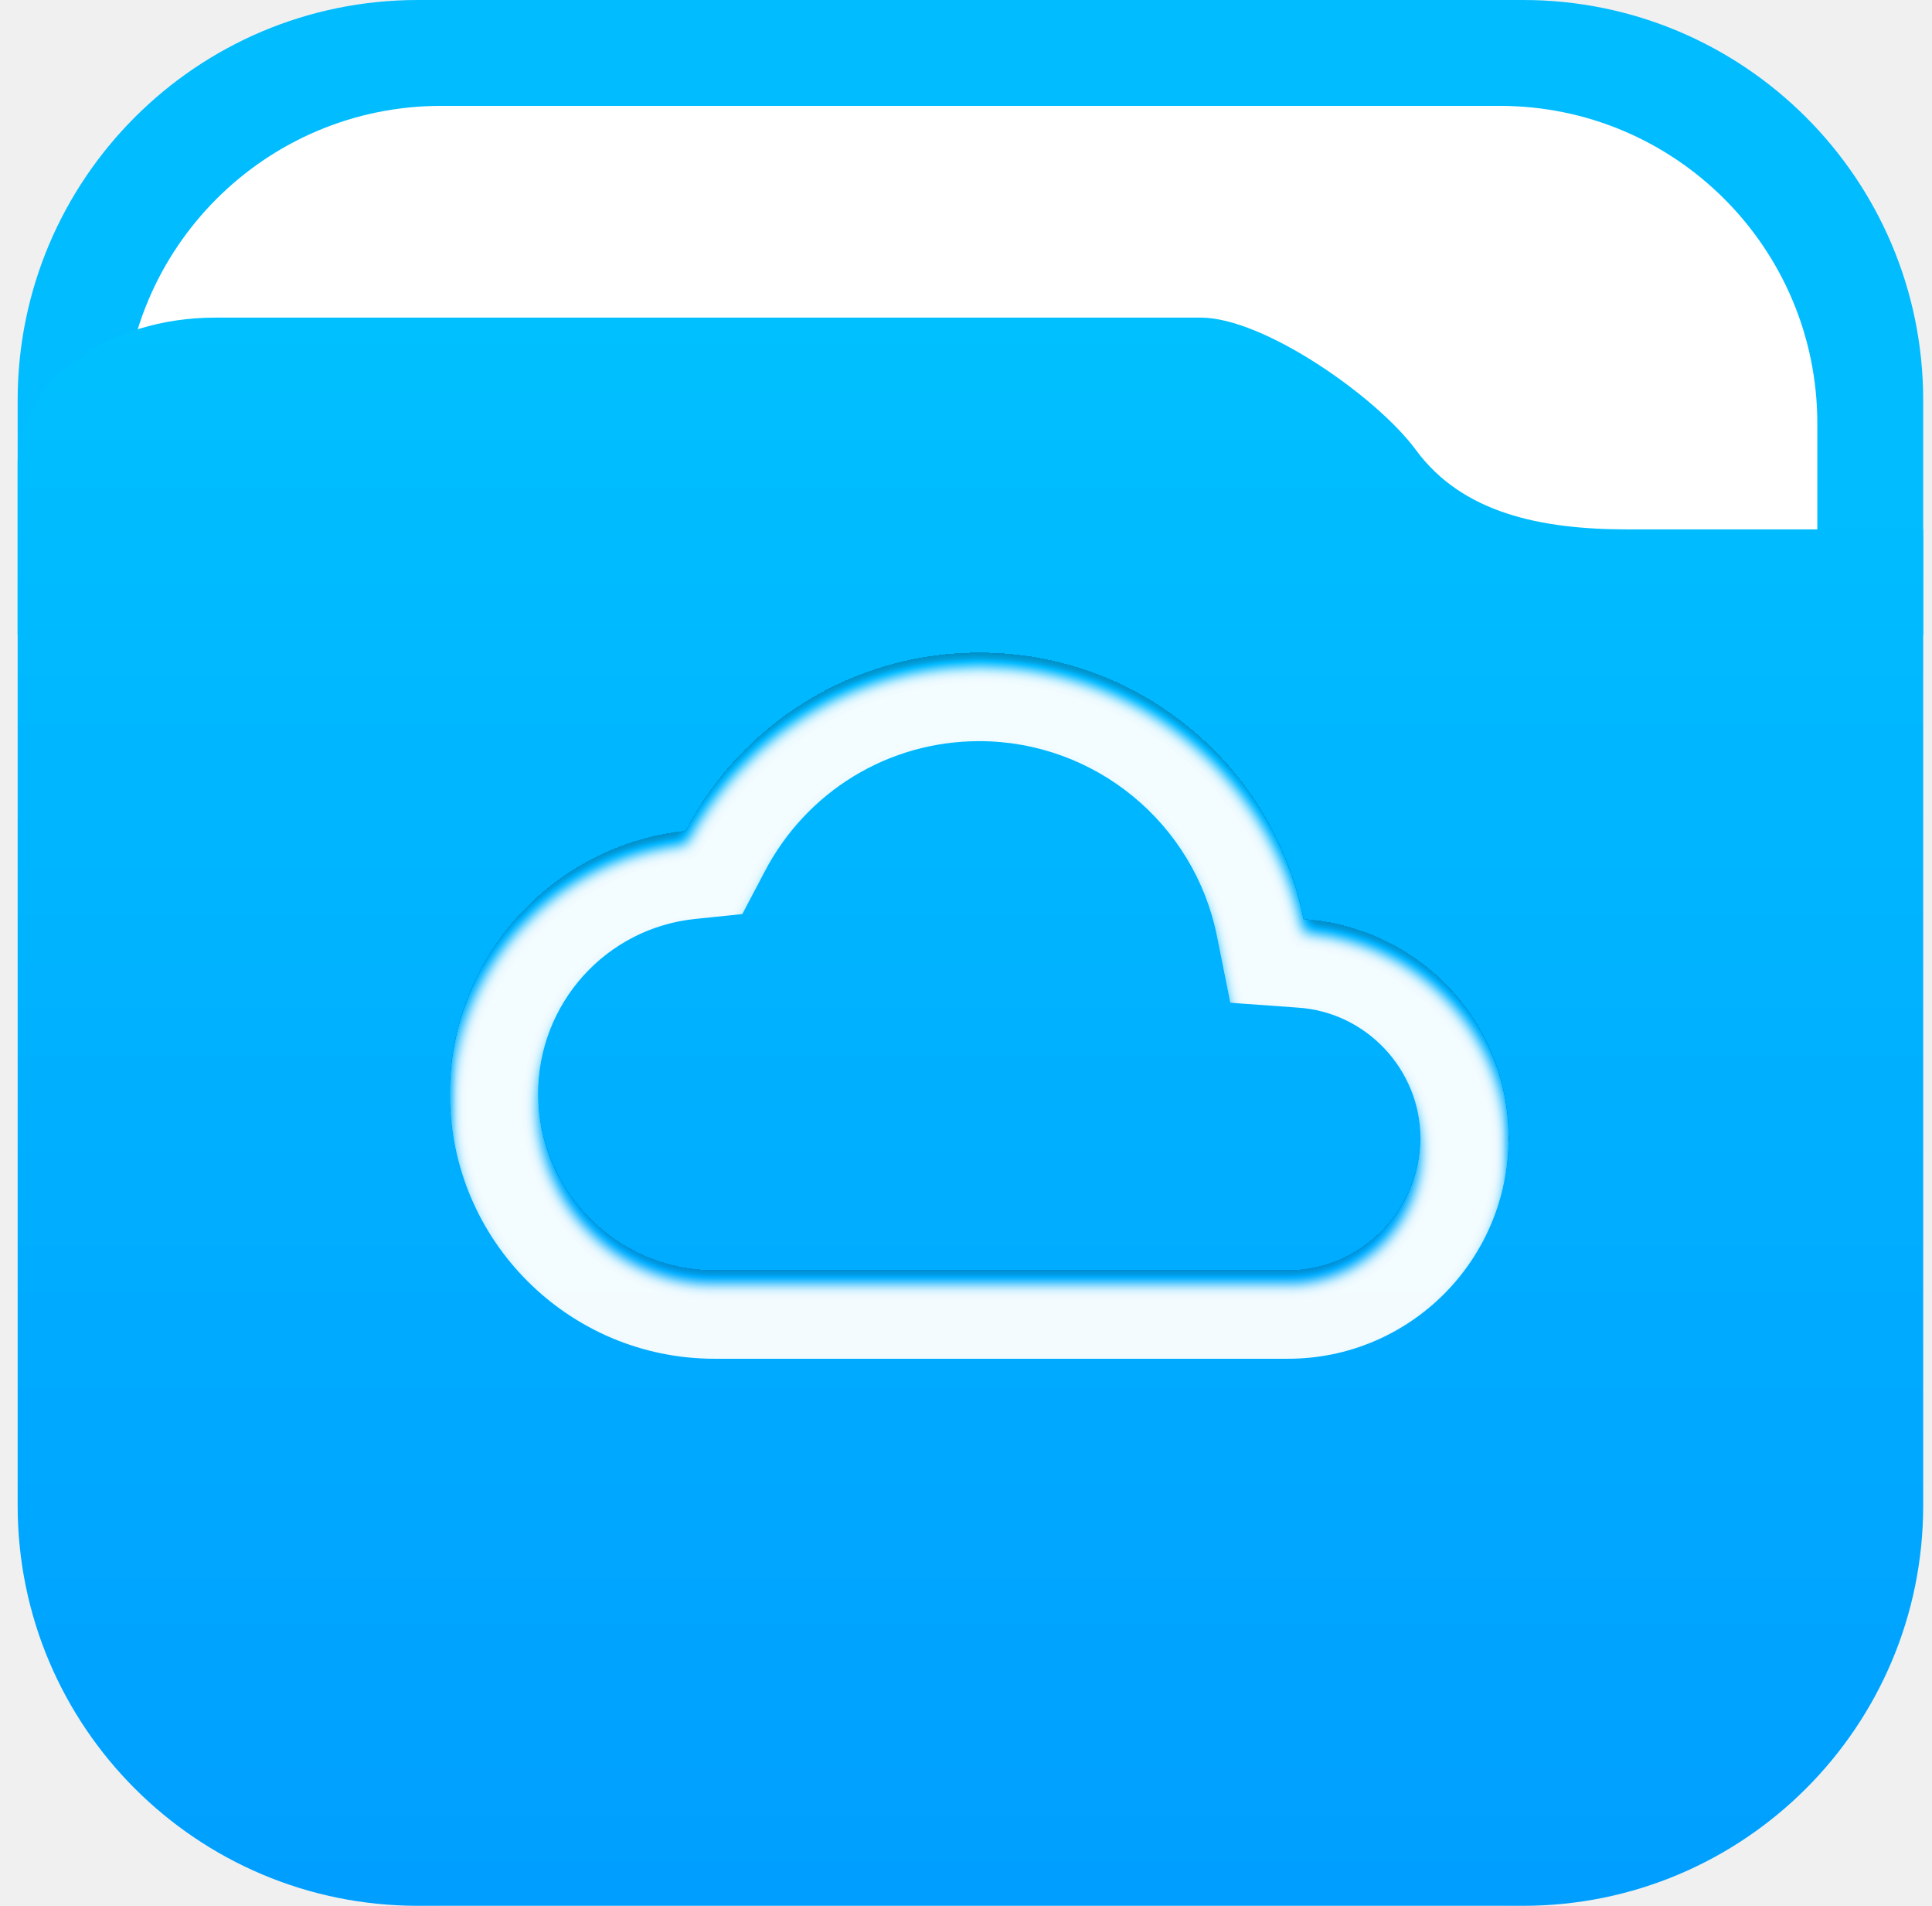
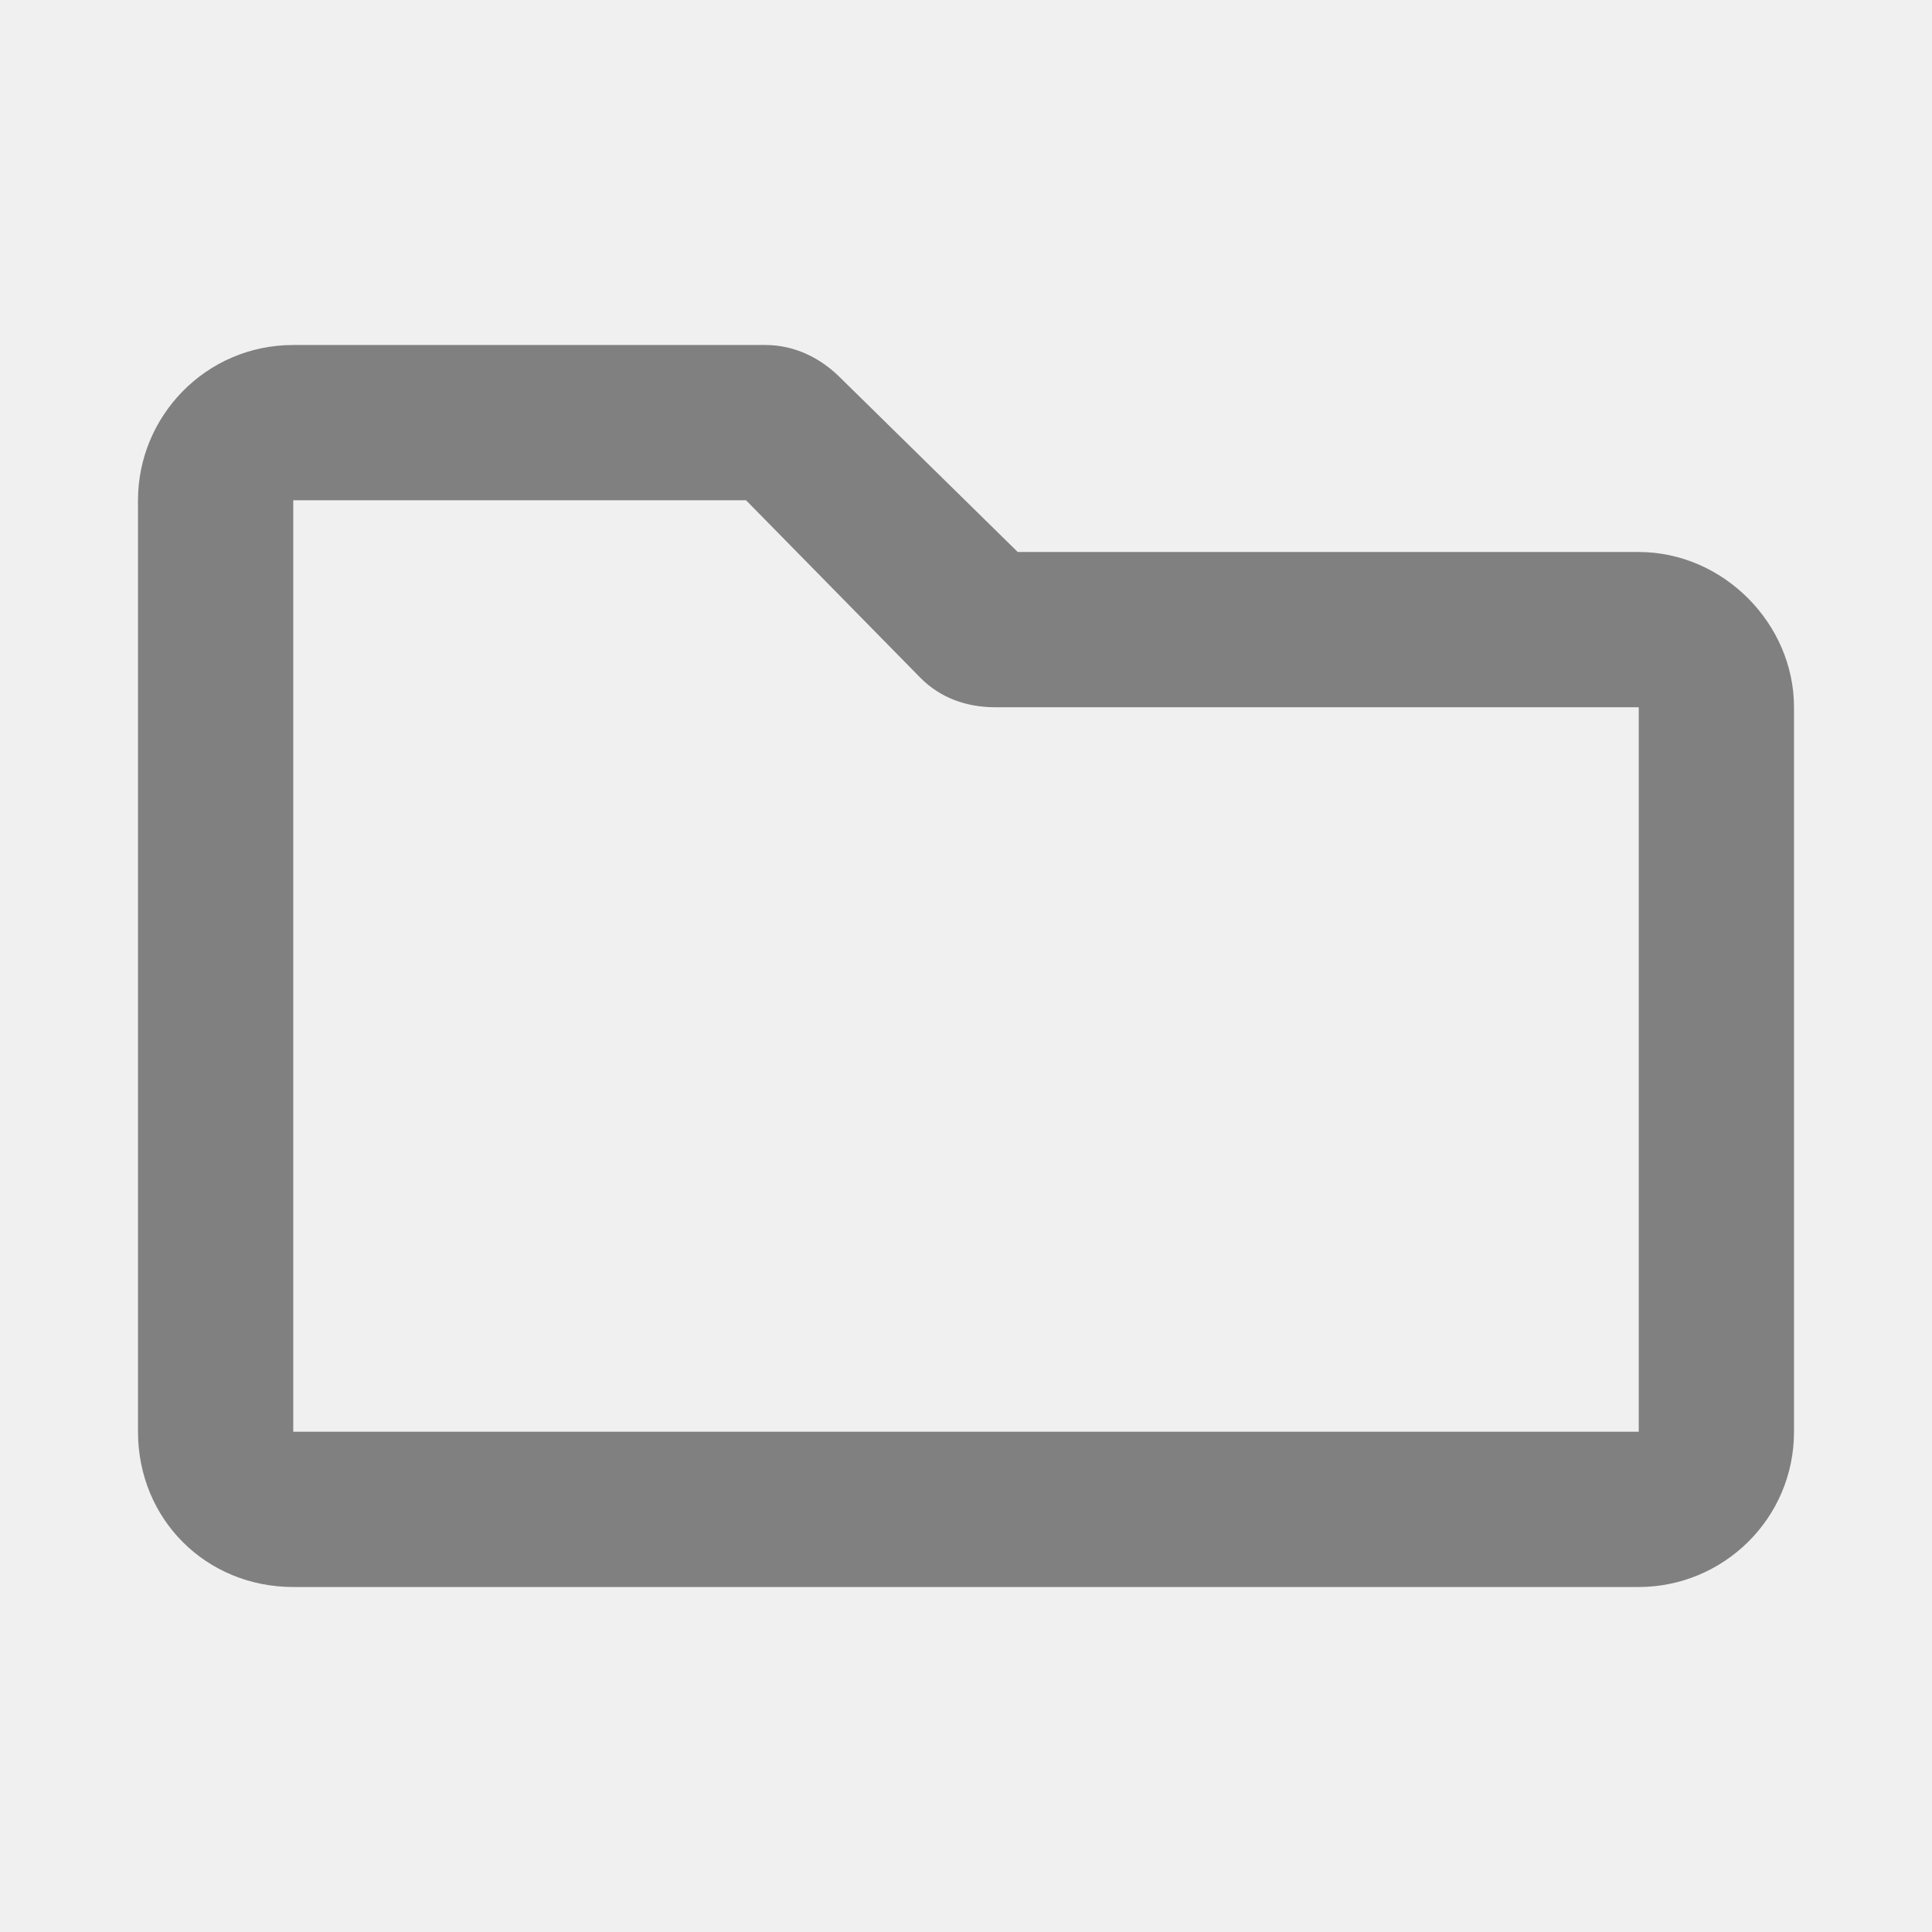
- <svg xmlns="http://www.w3.org/2000/svg" width="73" height="72" viewBox="0 0 73 72" fill="none">
-   <g clip-path="url(#clip0_397_631)">
-     <rect x="0.667" width="72" height="24" fill="#01BCFF" />
-     <rect x="4.667" y="4" width="64" height="68" rx="12" fill="white" />
-     <path d="M45.374 12C47.747 12 52.023 14.99 53.5 17C55.254 19.386 58.214 20 61.5 20H72.667V72H0.667L0.667 17.525C0.666 16.8 0.858 16.081 1.232 15.411C1.606 14.741 2.154 14.132 2.846 13.619C3.538 13.105 4.359 12.698 5.263 12.421C6.168 12.143 7.137 12 8.117 12L45.374 12Z" fill="url(#paint0_linear_397_631)" />
-     <g style="mix-blend-mode:luminosity" filter="url(#filter0_i_397_631)">
-       <path d="M37 28C41.367 28 45.133 31.1 45.983 35.383L46.483 37.883L49.033 38.067C51.633 38.233 53.667 40.417 53.667 43C53.667 45.75 51.417 48 48.667 48H27C23.317 48 20.333 45.017 20.333 41.333C20.333 37.917 22.883 35.067 26.267 34.717L28.05 34.533L28.883 32.95C30.467 29.9 33.567 28 37 28ZM37 24.667C32.183 24.667 28 27.4 25.917 31.4C20.9 31.933 17 36.183 17 41.333C17 46.85 21.483 51.333 27 51.333H48.667C53.267 51.333 57 47.6 57 43C57 38.6 53.583 35.033 49.25 34.733C48.117 28.983 43.067 24.667 37 24.667Z" fill="#F9F9F9" />
-     </g>
-   </g>
-   <defs>
-     <filter id="filter0_i_397_631" x="17" y="18" width="40" height="40.5" filterUnits="userSpaceOnUse" color-interpolation-filters="sRGB">
-       <feFlood flood-opacity="0" result="BackgroundImageFix" />
-       <feBlend mode="normal" in="SourceGraphic" in2="BackgroundImageFix" result="shape" />
-       <feColorMatrix in="SourceAlpha" type="matrix" values="0 0 0 0 0 0 0 0 0 0 0 0 0 0 0 0 0 0 127 0" result="hardAlpha" />
-       <feOffset dy="0.5" />
-       <feGaussianBlur stdDeviation="0.25" />
-       <feComposite in2="hardAlpha" operator="arithmetic" k2="-1" k3="1" />
-       <feColorMatrix type="matrix" values="0 0 0 0 0.4 0 0 0 0 0.412 0 0 0 0 0.424 0 0 0 1 0" />
-       <feBlend mode="normal" in2="shape" result="effect1_innerShadow_397_631" />
-     </filter>
-     <linearGradient id="paint0_linear_397_631" x1="36.667" y1="5" x2="36.667" y2="116" gradientUnits="userSpaceOnUse">
-       <stop stop-color="#00C4FF" />
-       <stop offset="1" stop-color="#0086FF" />
-     </linearGradient>
-     <clipPath id="clip0_397_631">
-       <rect x="0.667" width="72" height="72" rx="15.12" fill="white" />
-     </clipPath>
-   </defs>
+ <svg xmlns="http://www.w3.org/2000/svg" width="14" height="14" viewBox="0 0 14 14" fill="none" version="1.1" id="svg4">
+   <defs id="defs8" />
+   <path d="M 11.875,4 H 7.375 L 6.086,2.734 C 5.945,2.594 5.758,2.5 5.547,2.5 H 2.125 c -0.633,0 -1.125,0.516 -1.125,1.125 v 6.75 c 0,0.633 0.492,1.125 1.125,1.125 H 11.875 C 12.484,11.5 13,11.008 13,10.375 V 5.125 C 13,4.516 12.484,4 11.875,4 Z m 0,6.375 H 2.125 V 3.625 H 5.406 L 6.672,4.914 c 0.141,0.141 0.328,0.211 0.539,0.211 h 4.664 z" fill="#808080" id="path2" style="stroke-width:1.134" />
</svg>
